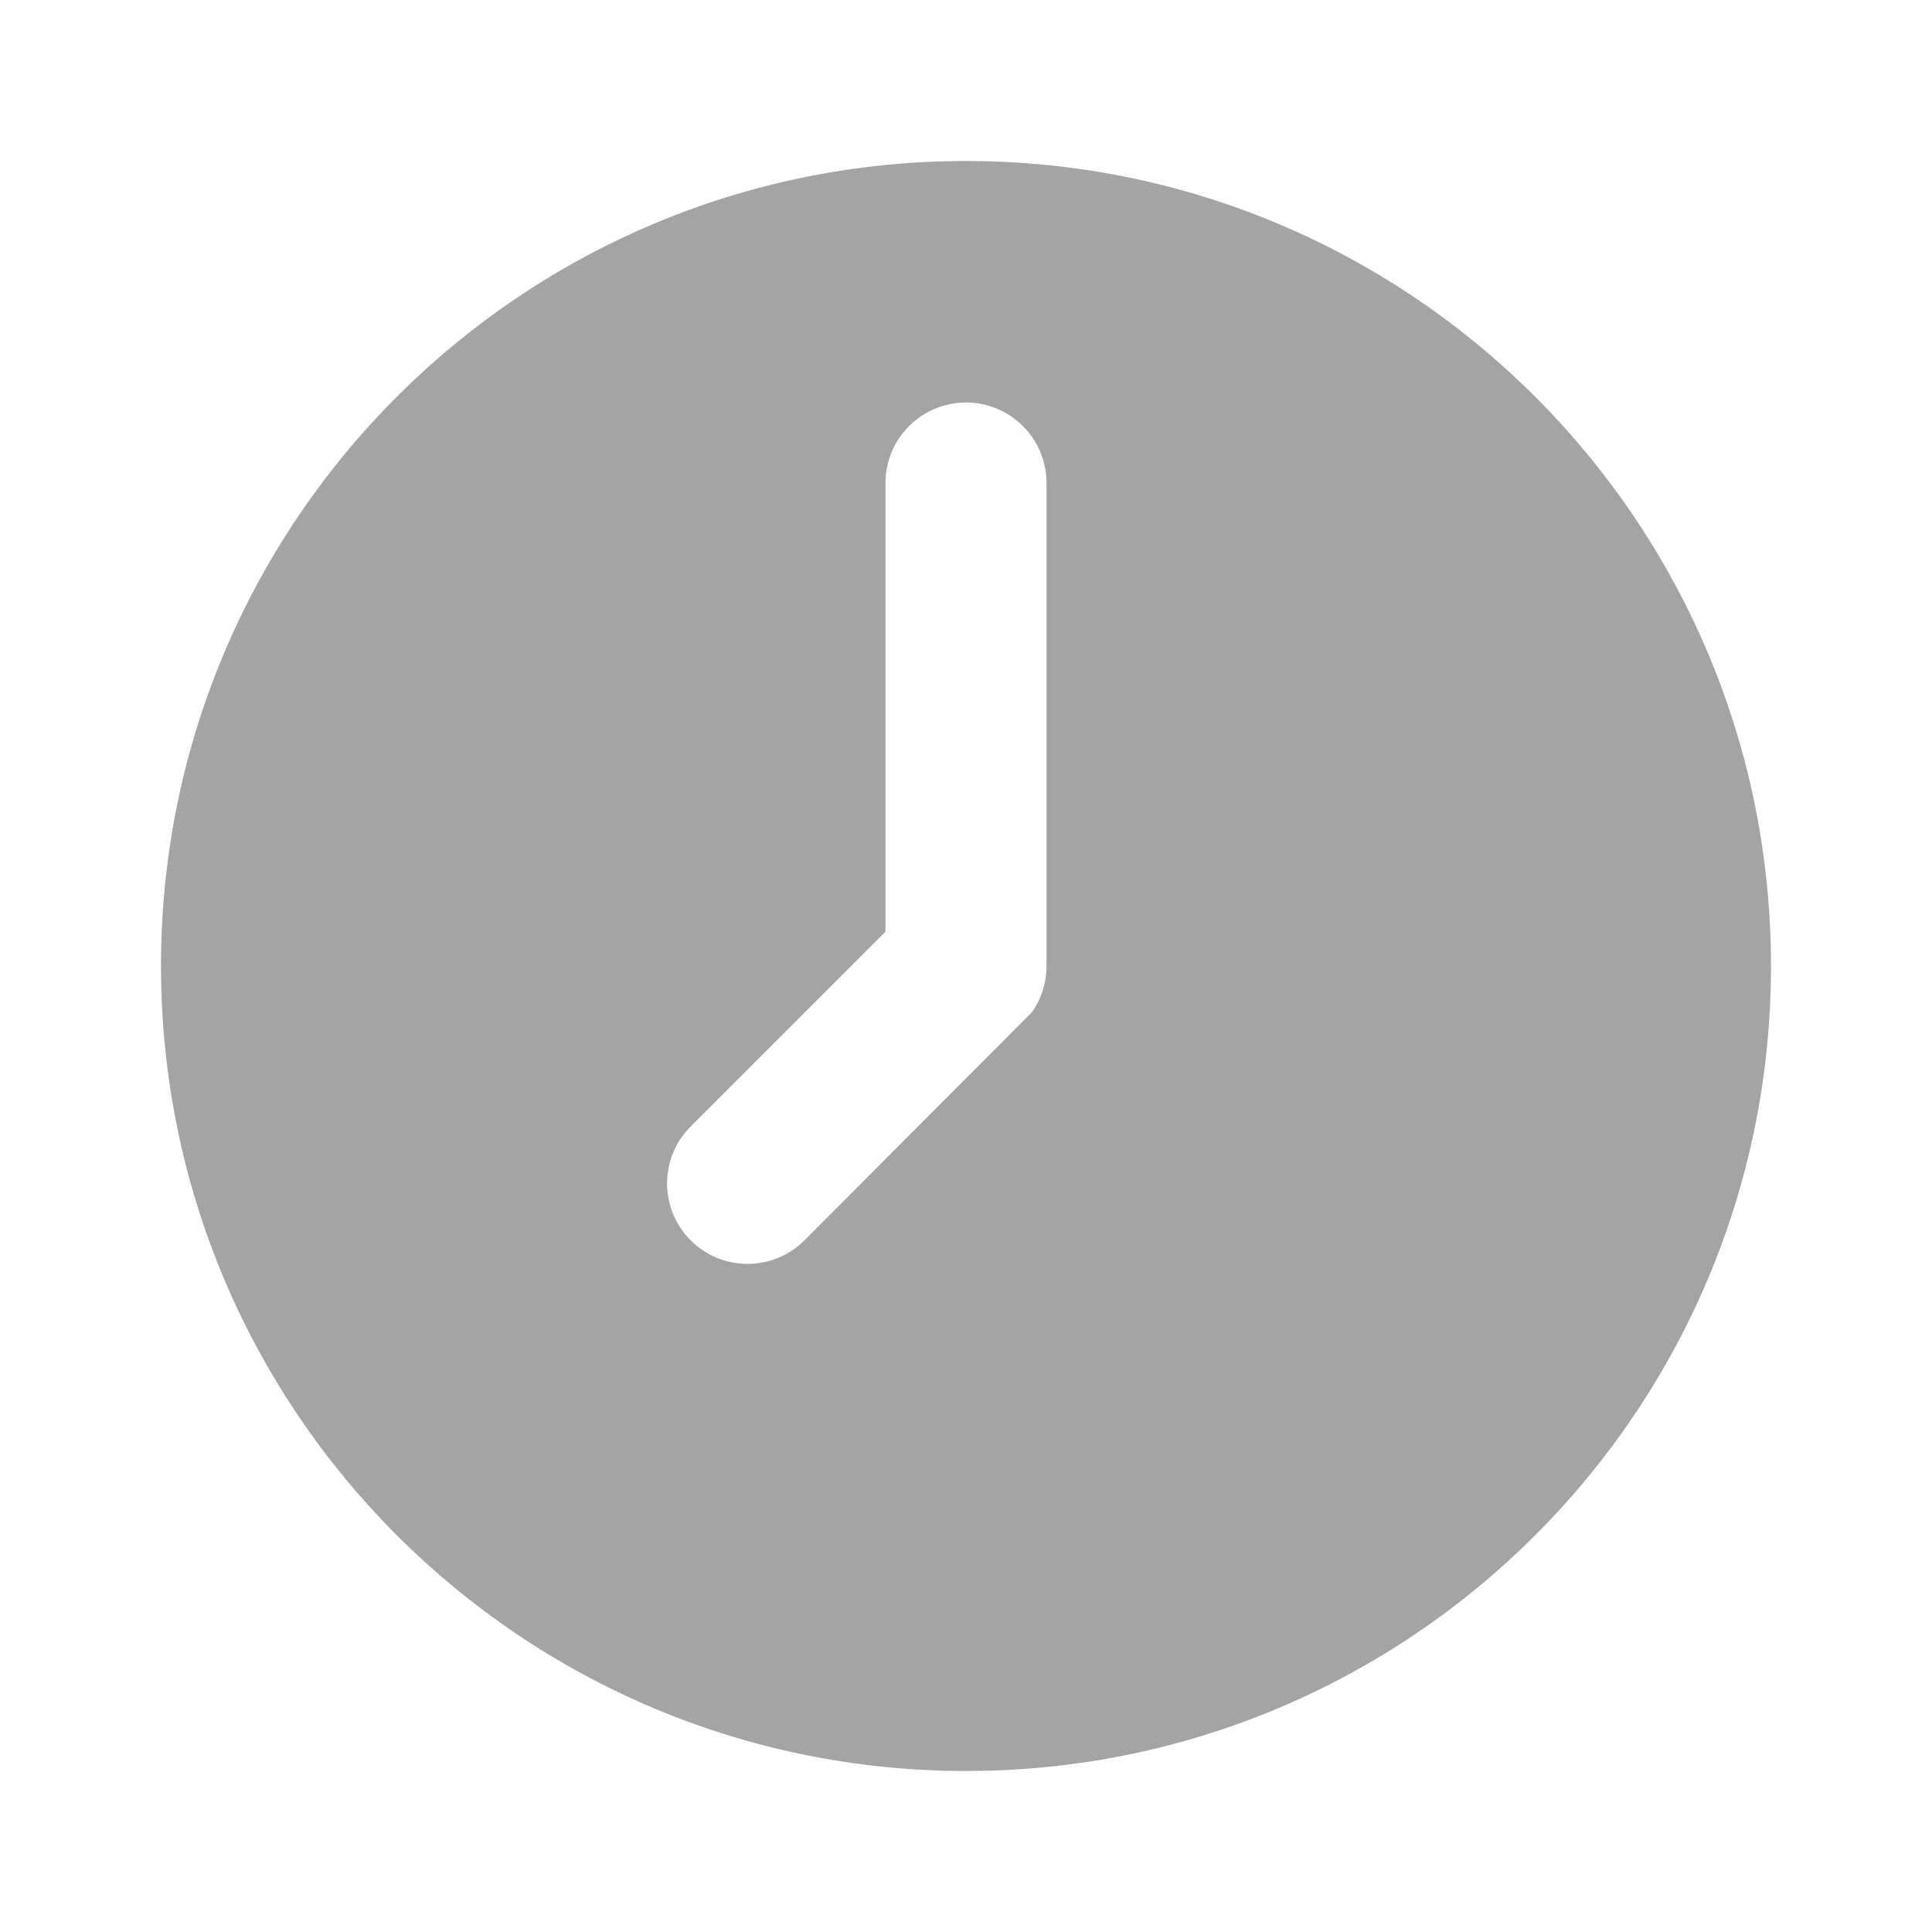
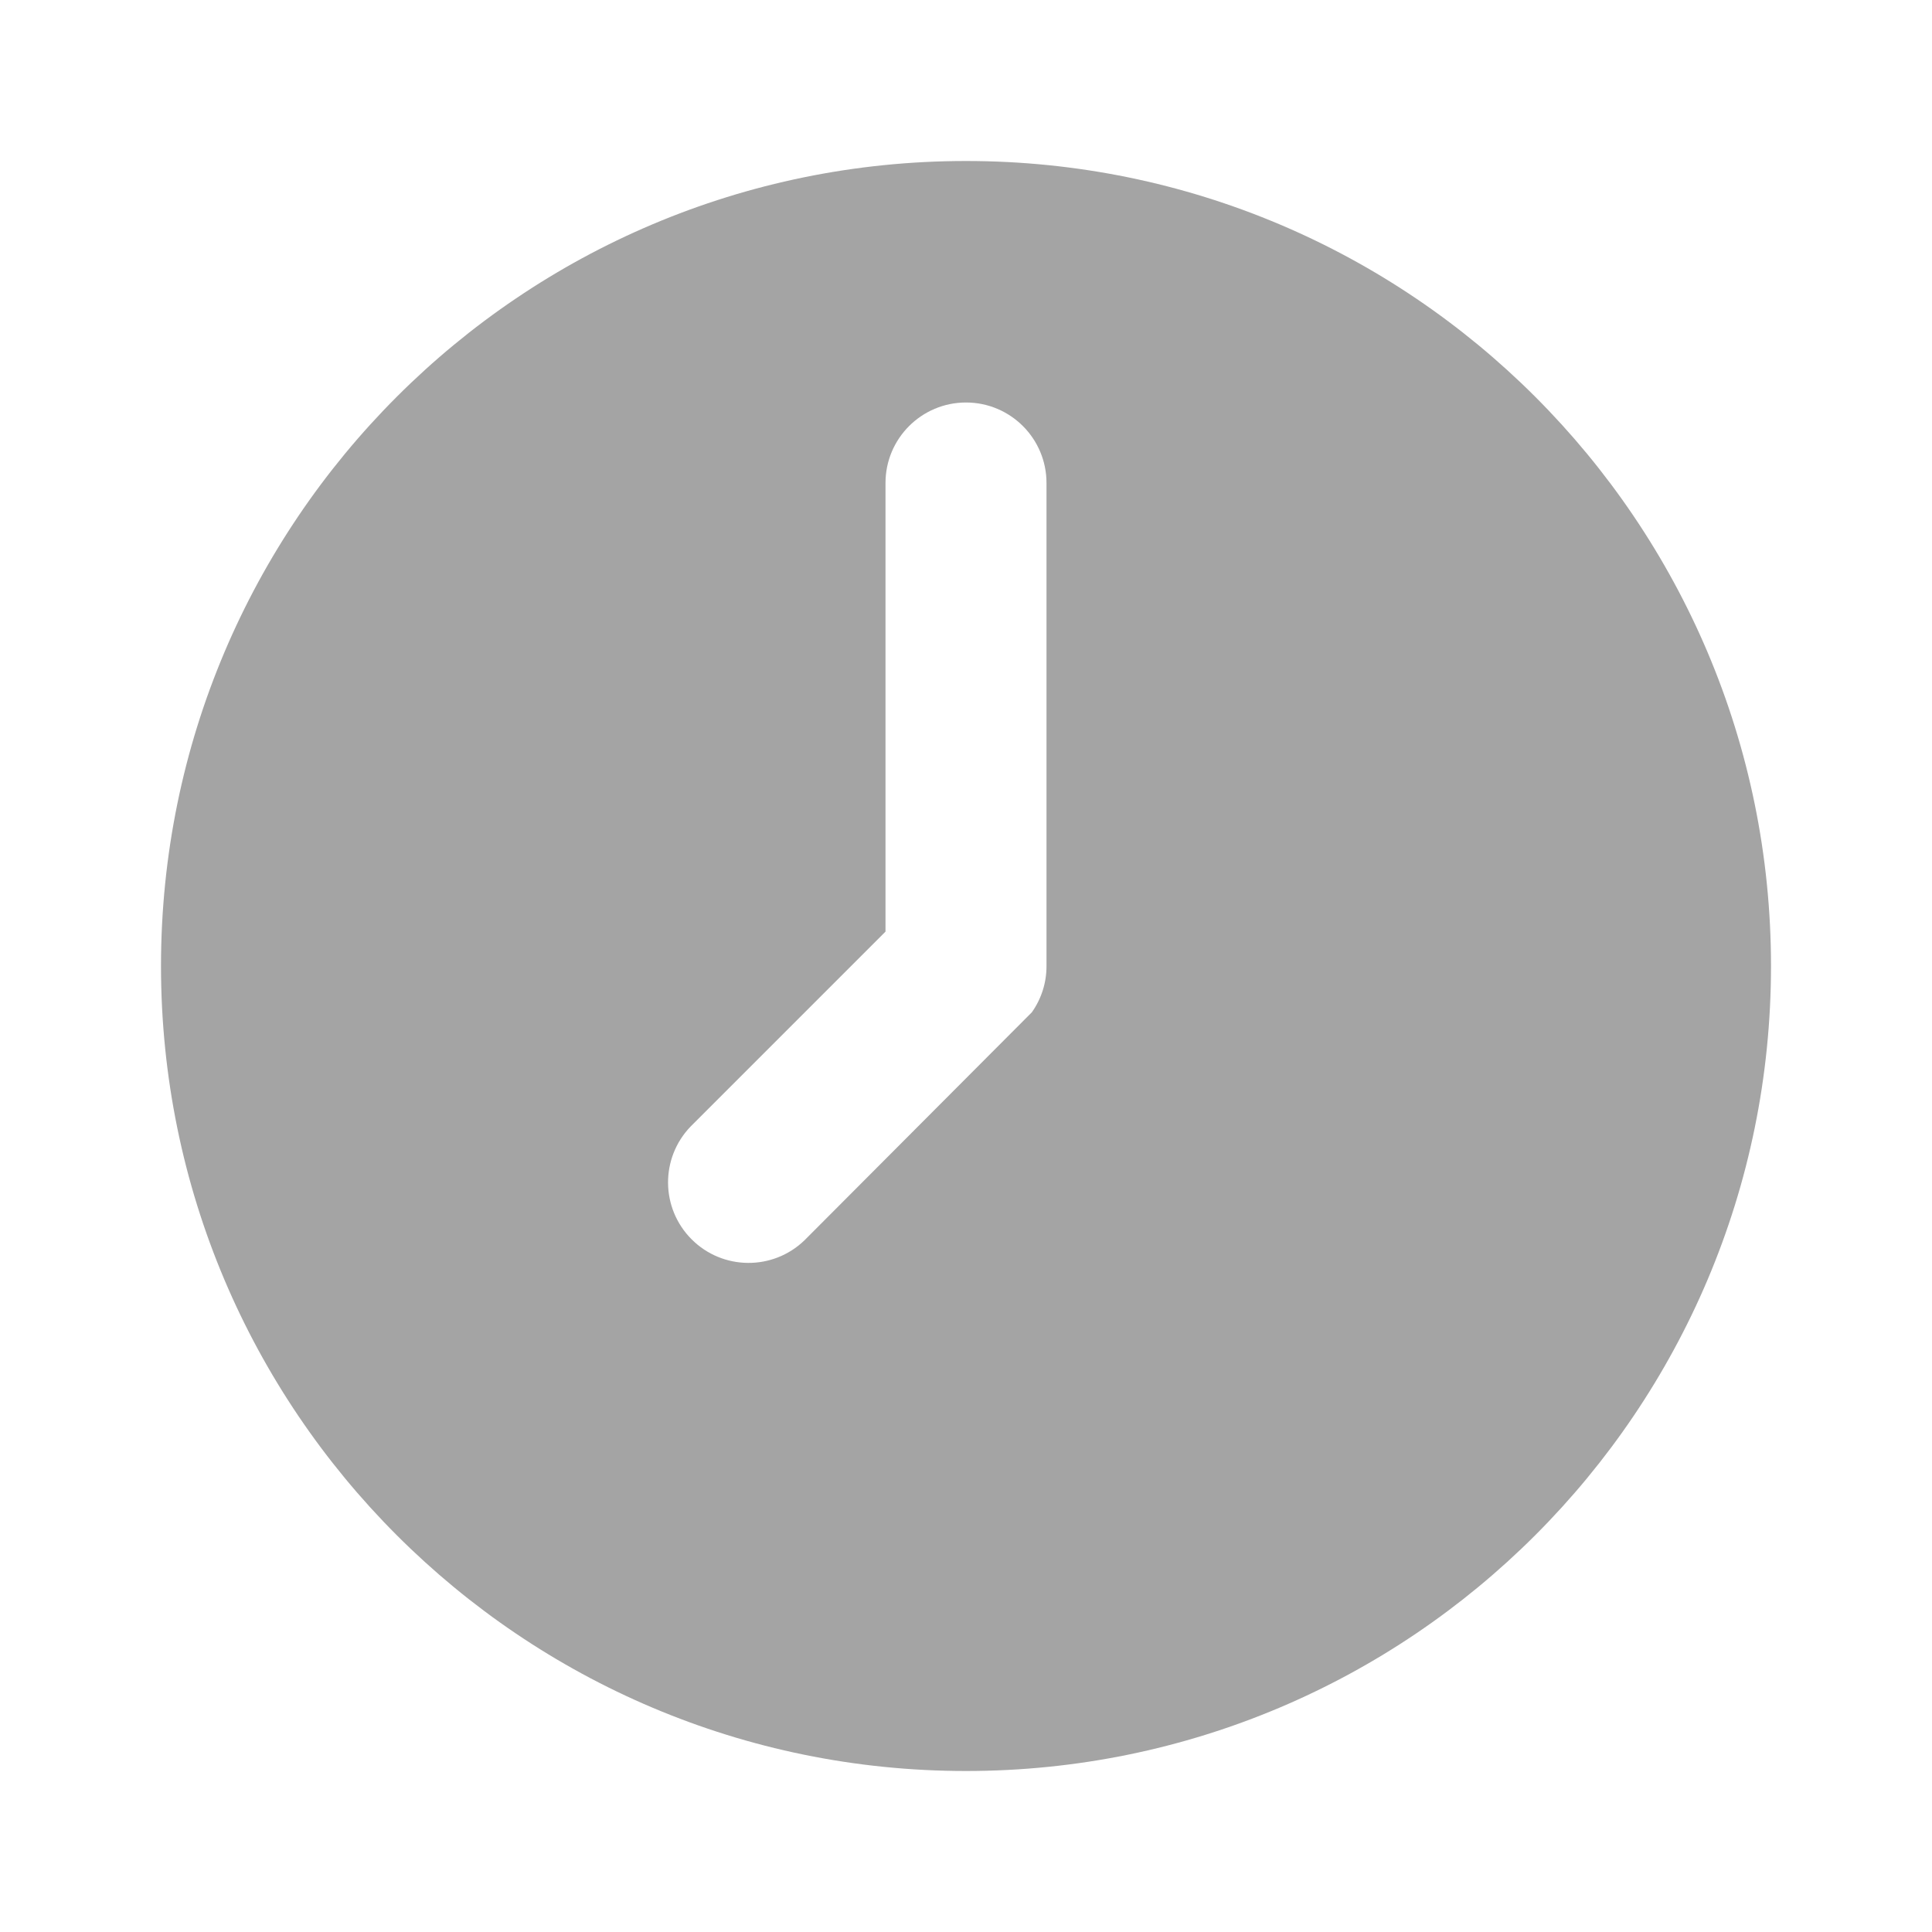
- <svg xmlns="http://www.w3.org/2000/svg" width="24" height="24" viewBox="0 0 24 24">
-   <path fill="#A4A4A4" fill-rule="evenodd" d="M12 22C6.477 22 2 17.523 2 12S6.477 2 12 2s10 4.477 10 10-4.477 10-10 10zm1-10V6c0-.552-.448-1-1-1s-1 .448-1 1v5.573l-2.42 2.42c-.391.391-.391 1.025 0 1.415.39.39 1.023.39 1.413 0l2.825-2.833c.115-.162.182-.36.182-.575z" />
+ <svg xmlns="http://www.w3.org/2000/svg" width="24" height="24">
+   <path fill="#A4A4A4" fill-rule="evenodd" d="M12 22C6.477 22 2 17.523 2 12S6.477 2 12 2s10 4.477 10 10-4.477 10-10 10zm1-10V6a1 1 0 0 0-2 0v5.573l-2.42 2.42a1 1 0 0 0 1.413 1.415l2.825-2.833A.988.988 0 0 0 13 12z" />
</svg>
